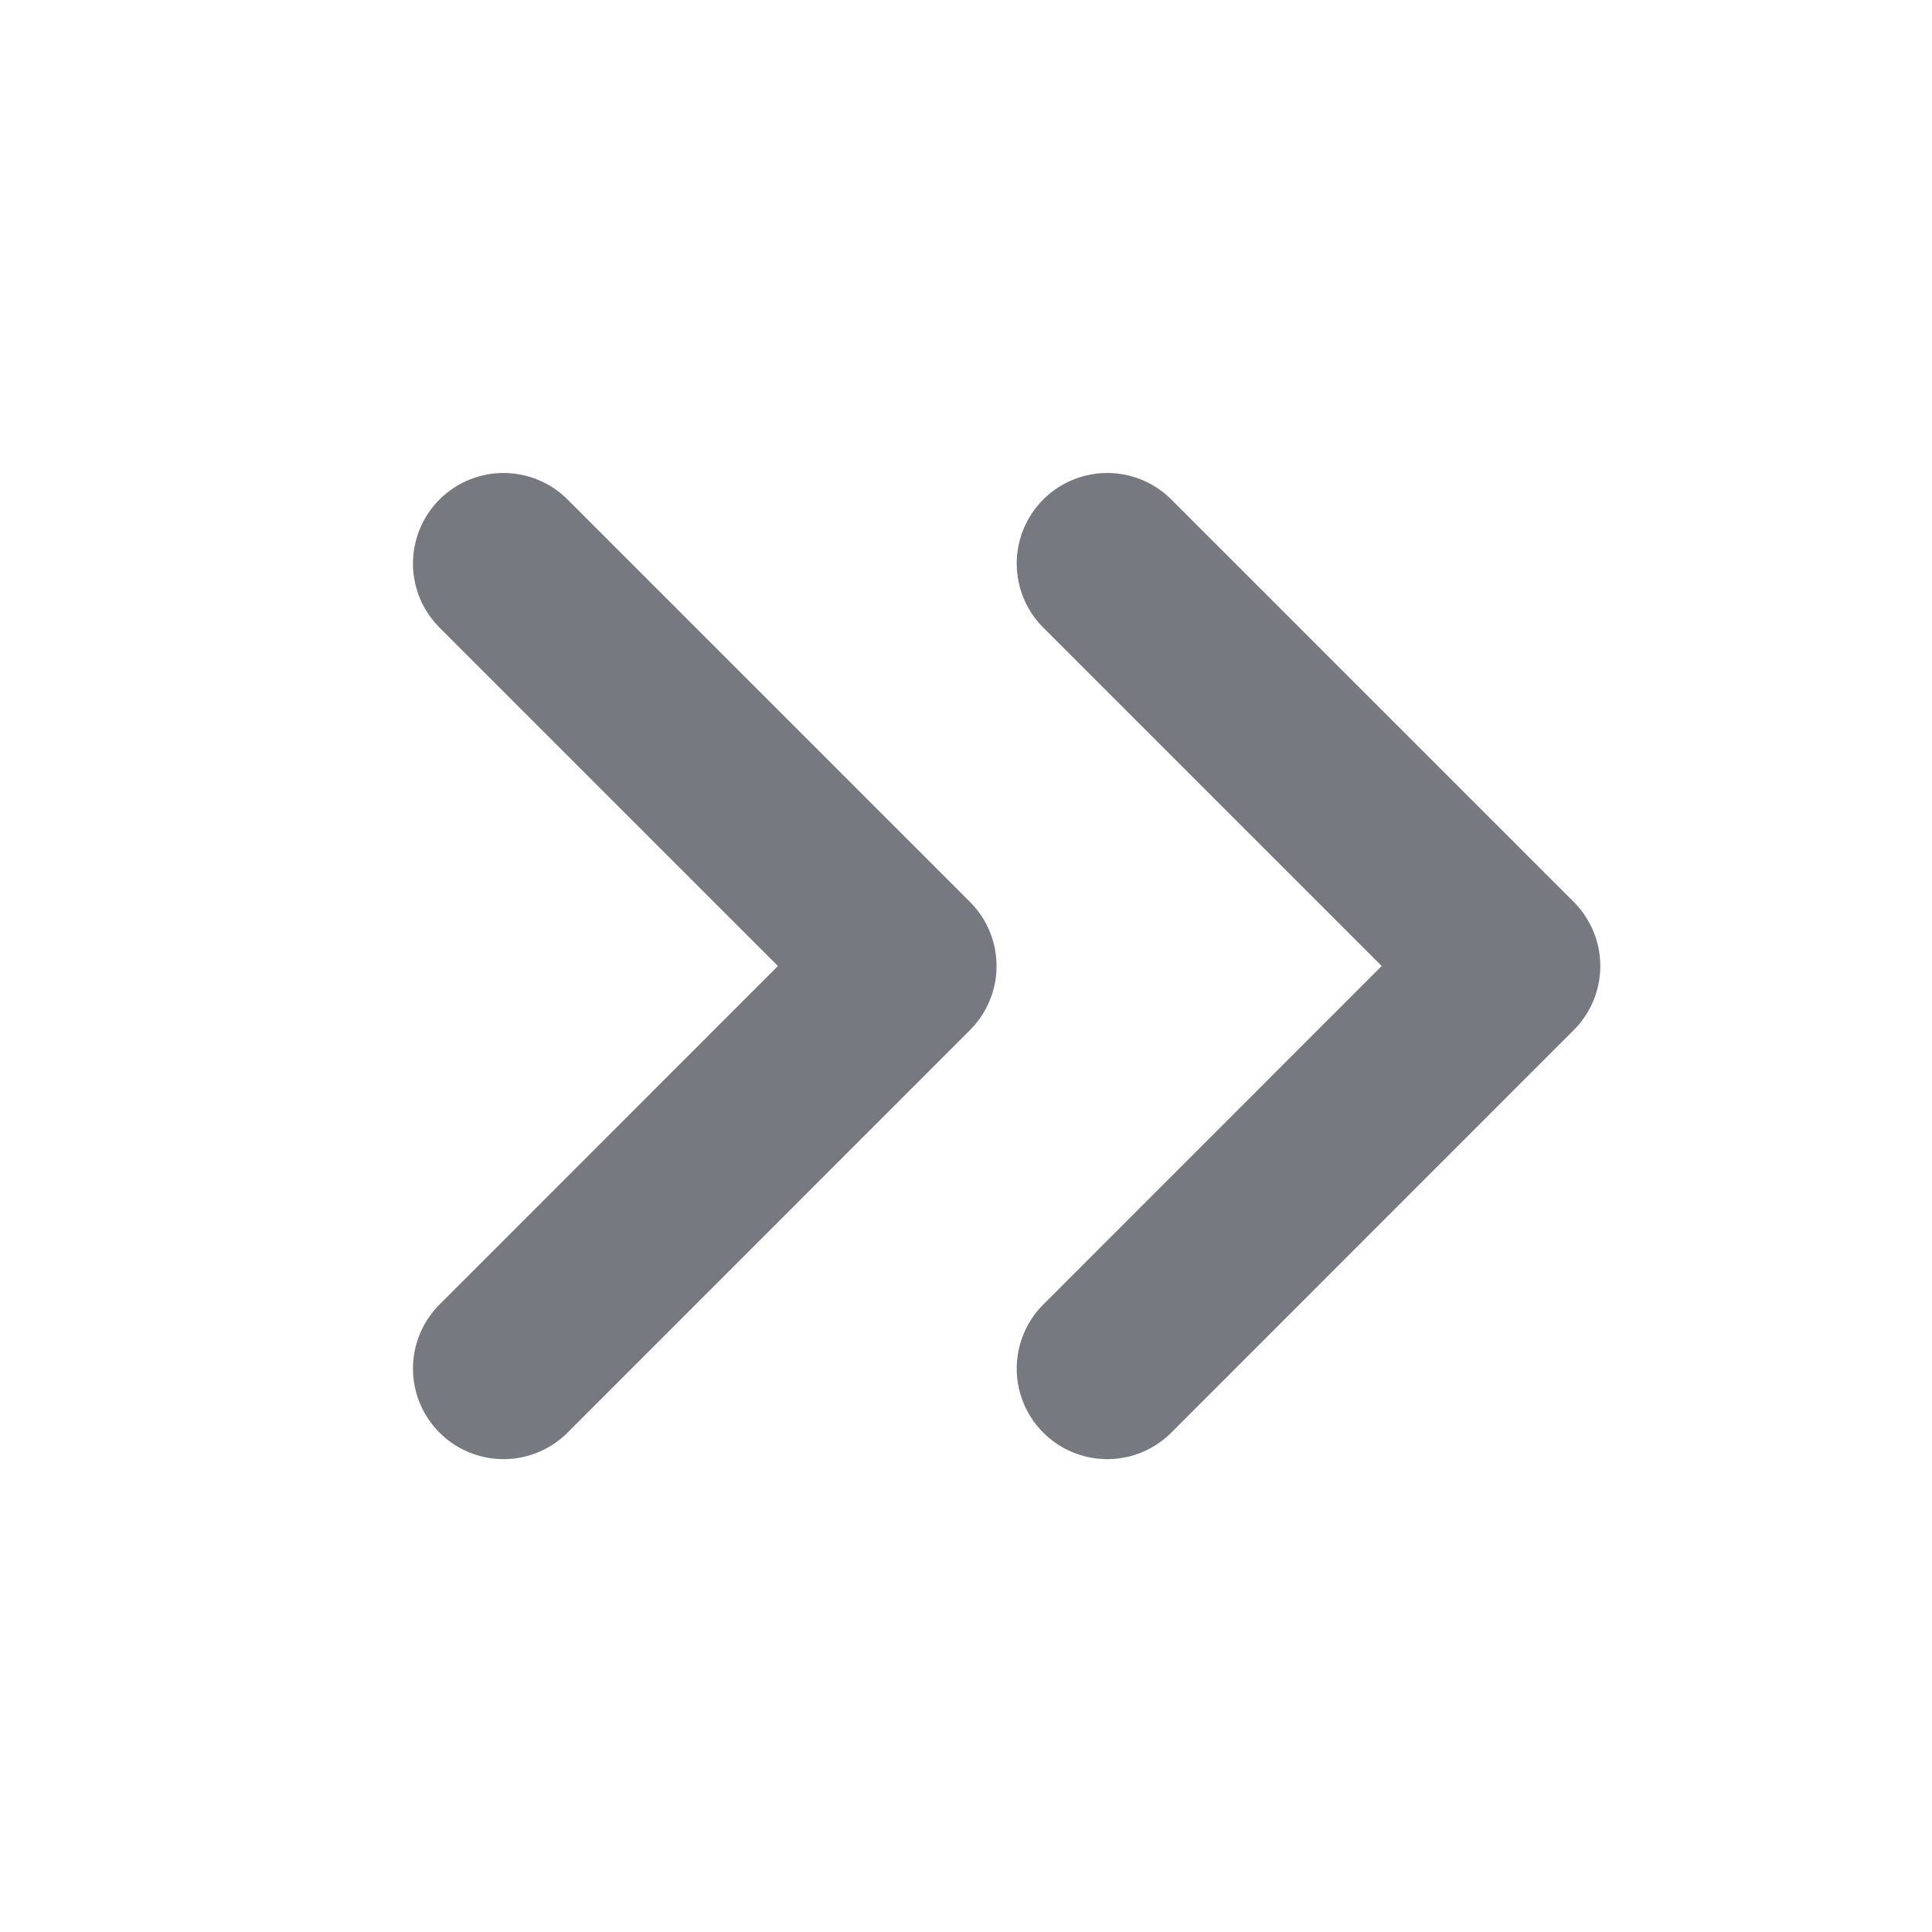
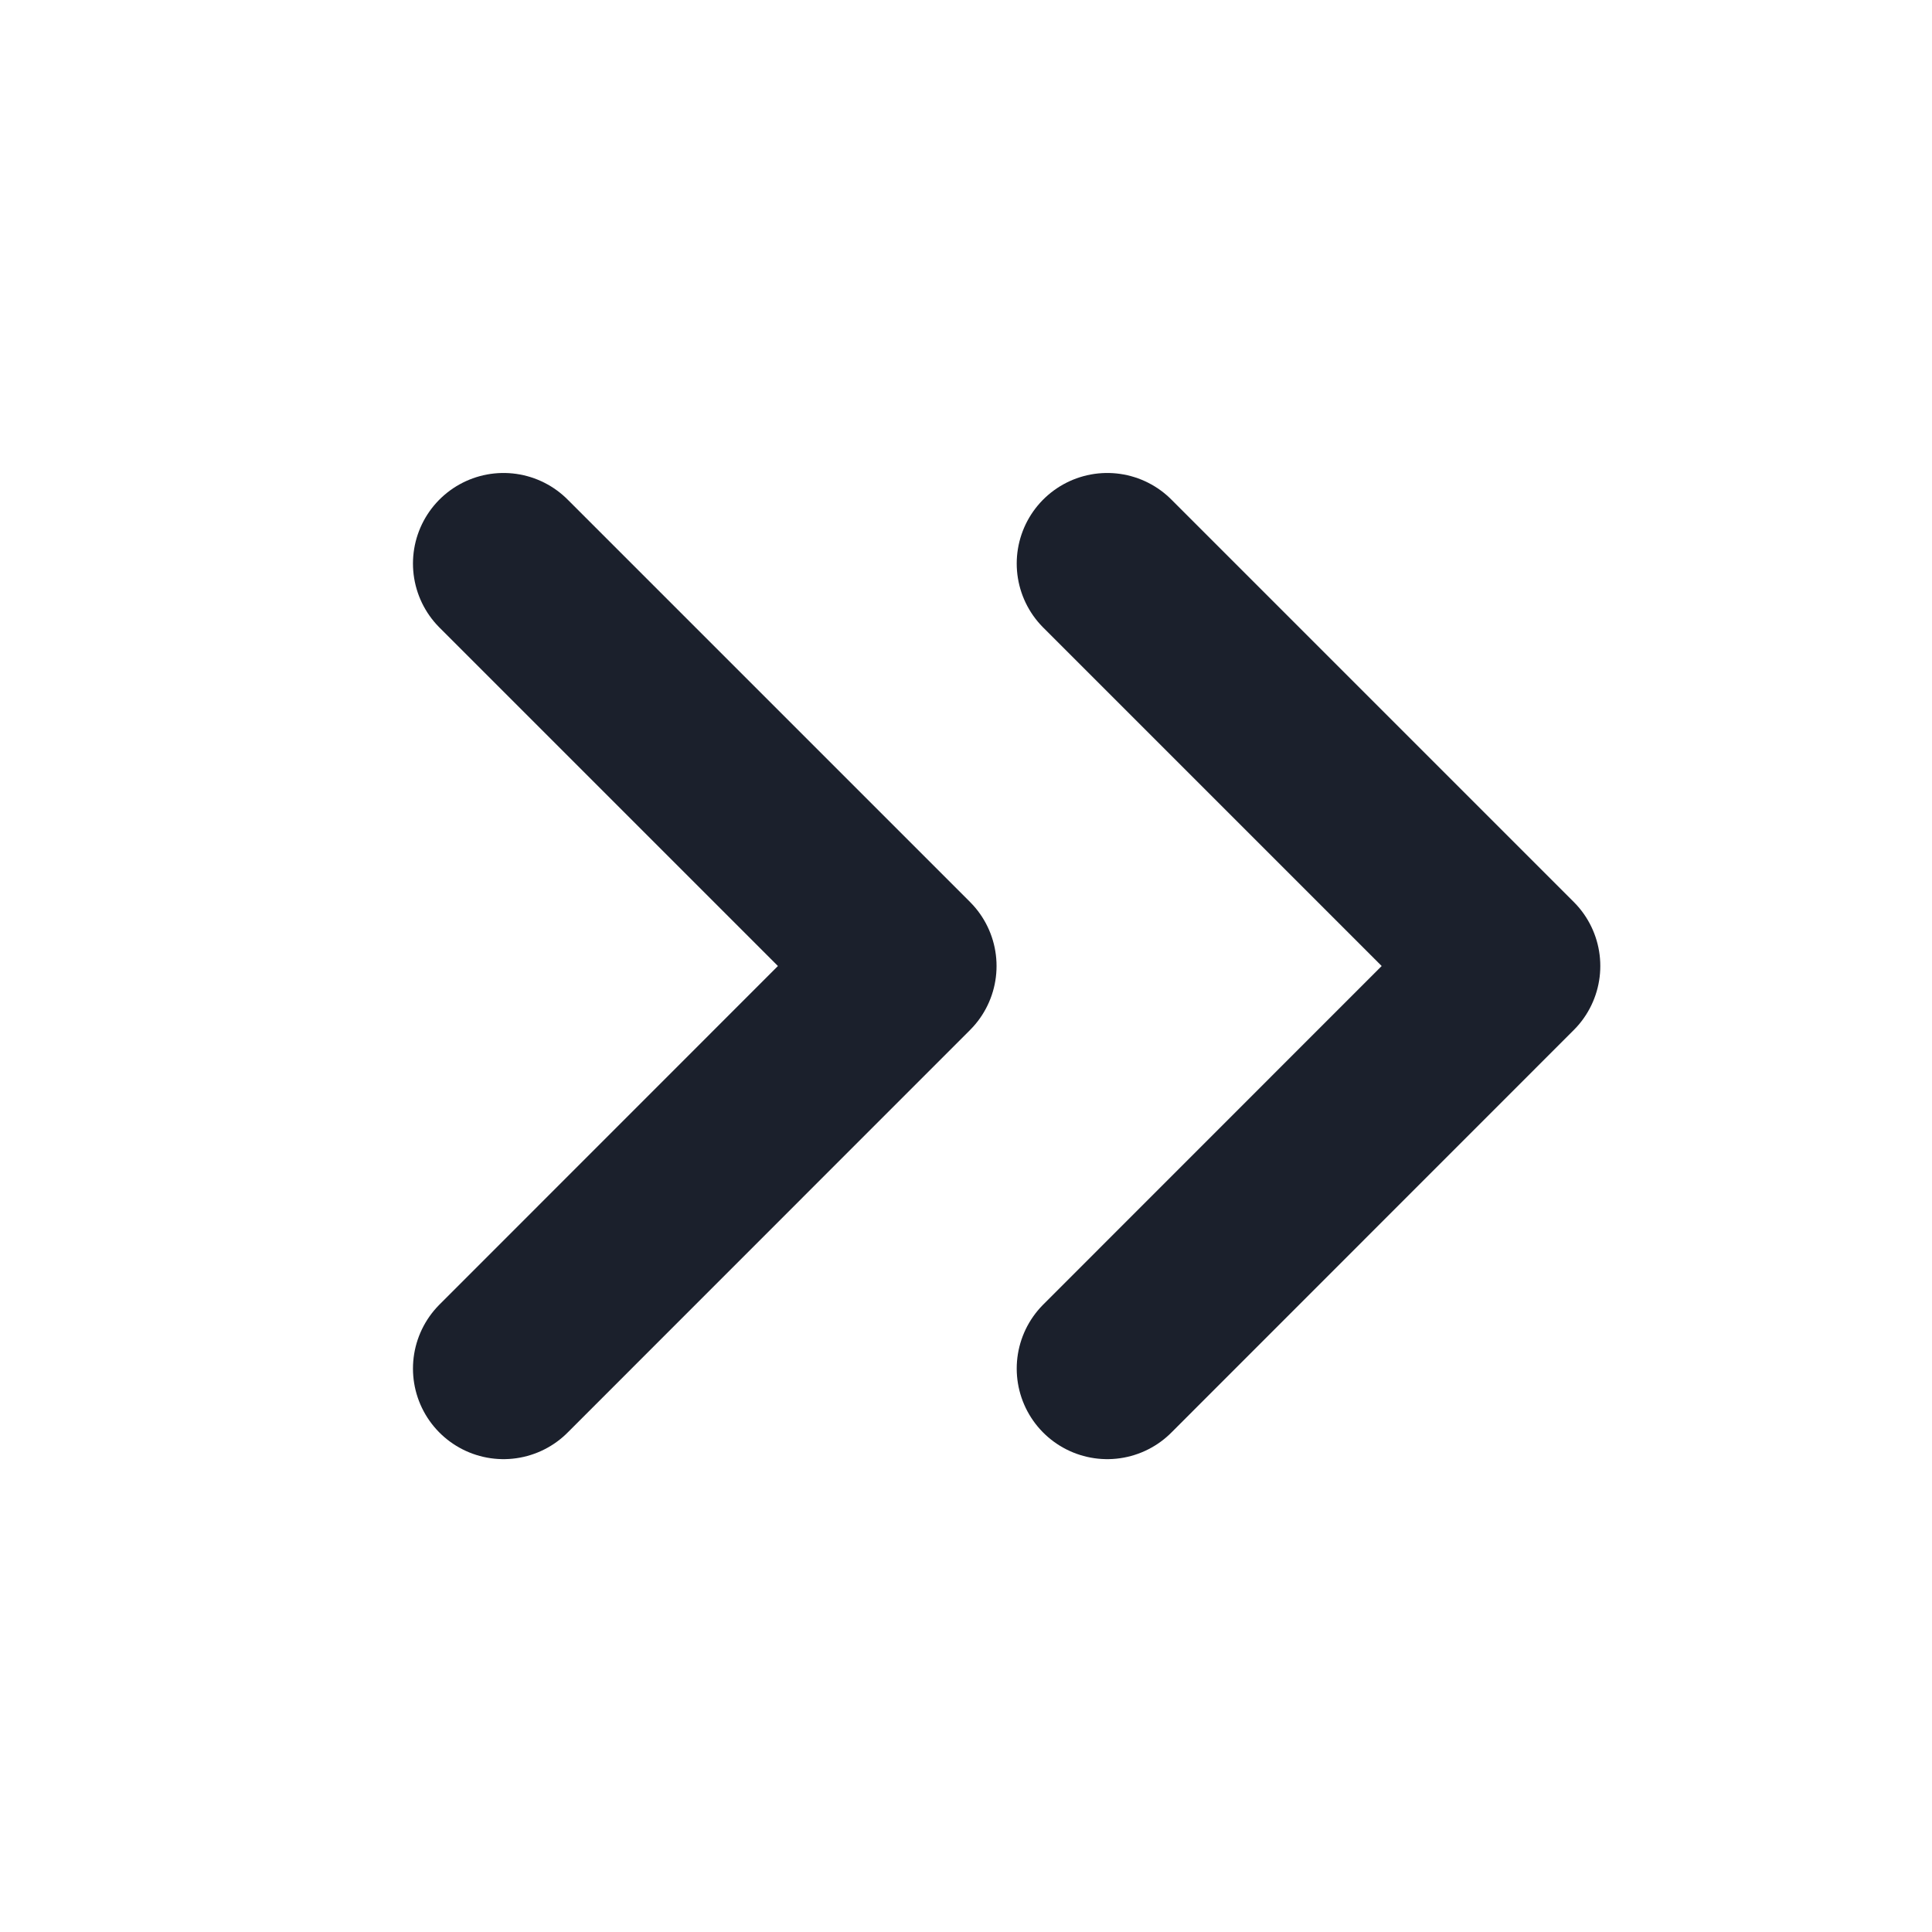
<svg xmlns="http://www.w3.org/2000/svg" width="16" height="16" viewBox="0 0 16 16" fill="none">
-   <path d="M9.17 4.667L12.503 8L9.17 11.334M4.17 4.667L7.503 8L4.17 11.334" stroke="#1B202C" stroke-opacity="0.6" stroke-width="1.5" stroke-linecap="round" stroke-linejoin="round" />
+   <path d="M9.17 4.667L12.503 8L9.17 11.334M4.17 4.667L7.503 8L4.17 11.334" stroke="#1B202C" stroke-width="1.5" stroke-linecap="round" stroke-linejoin="round" />
</svg>
